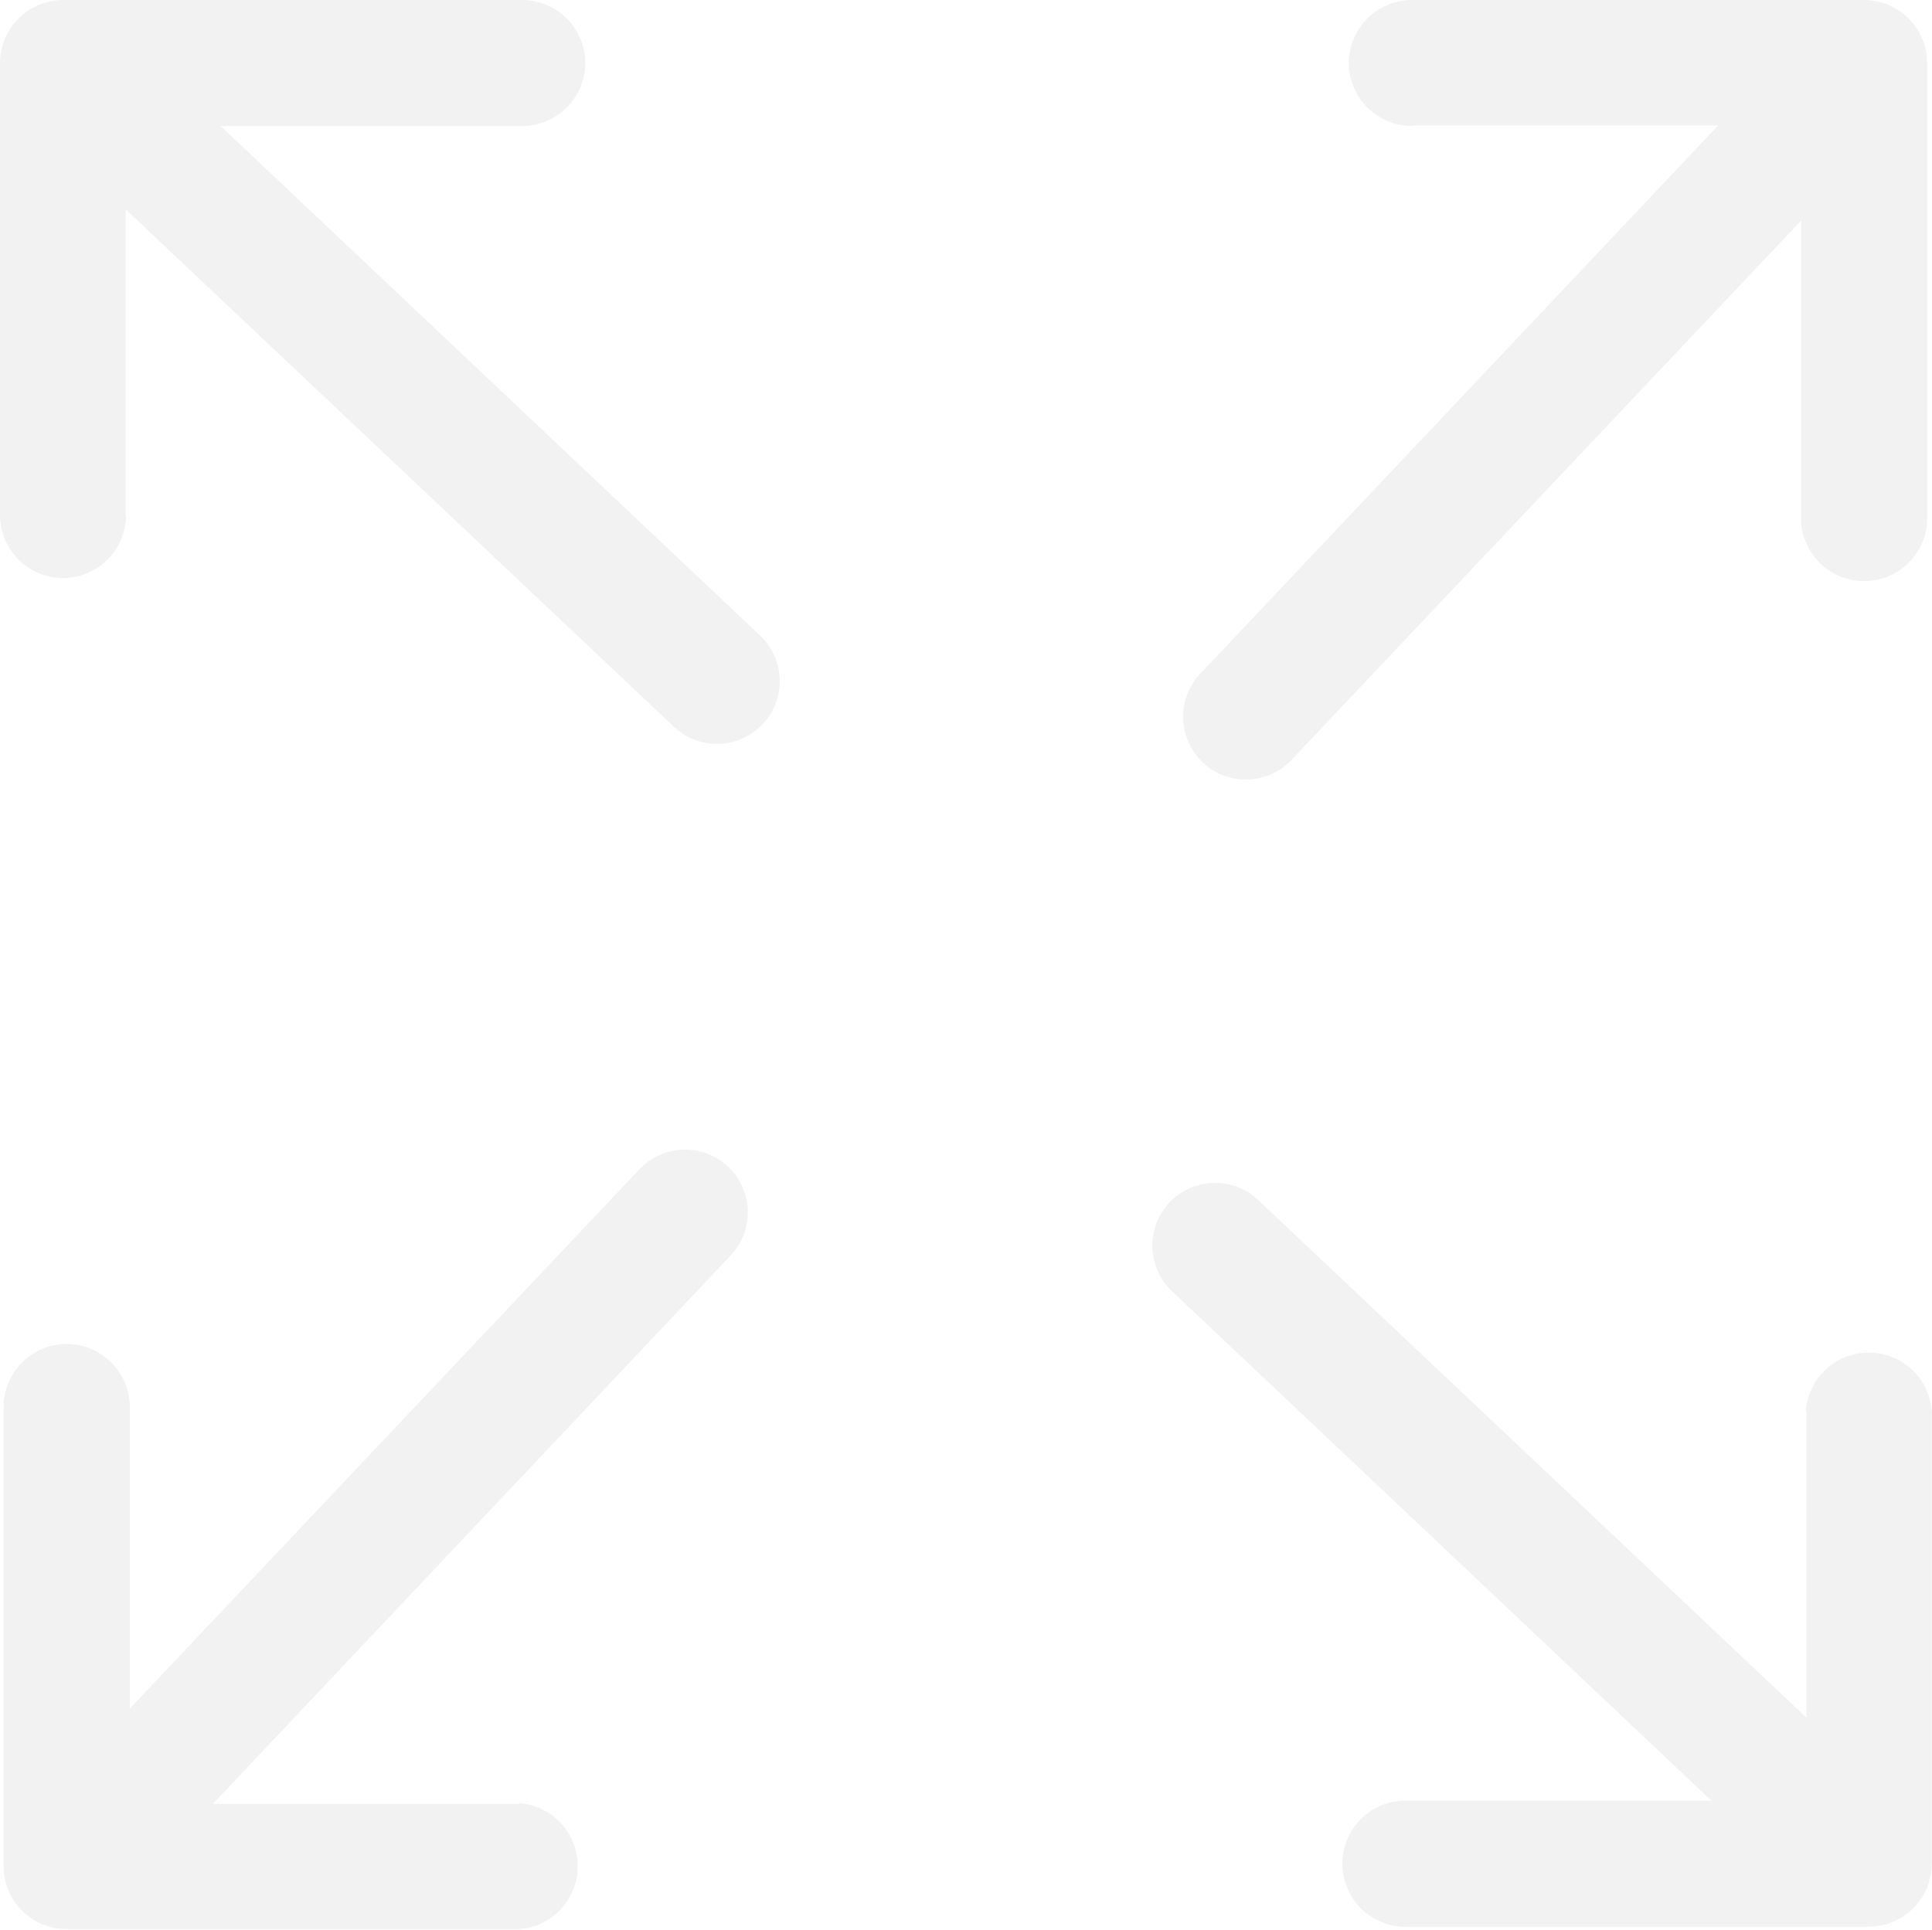
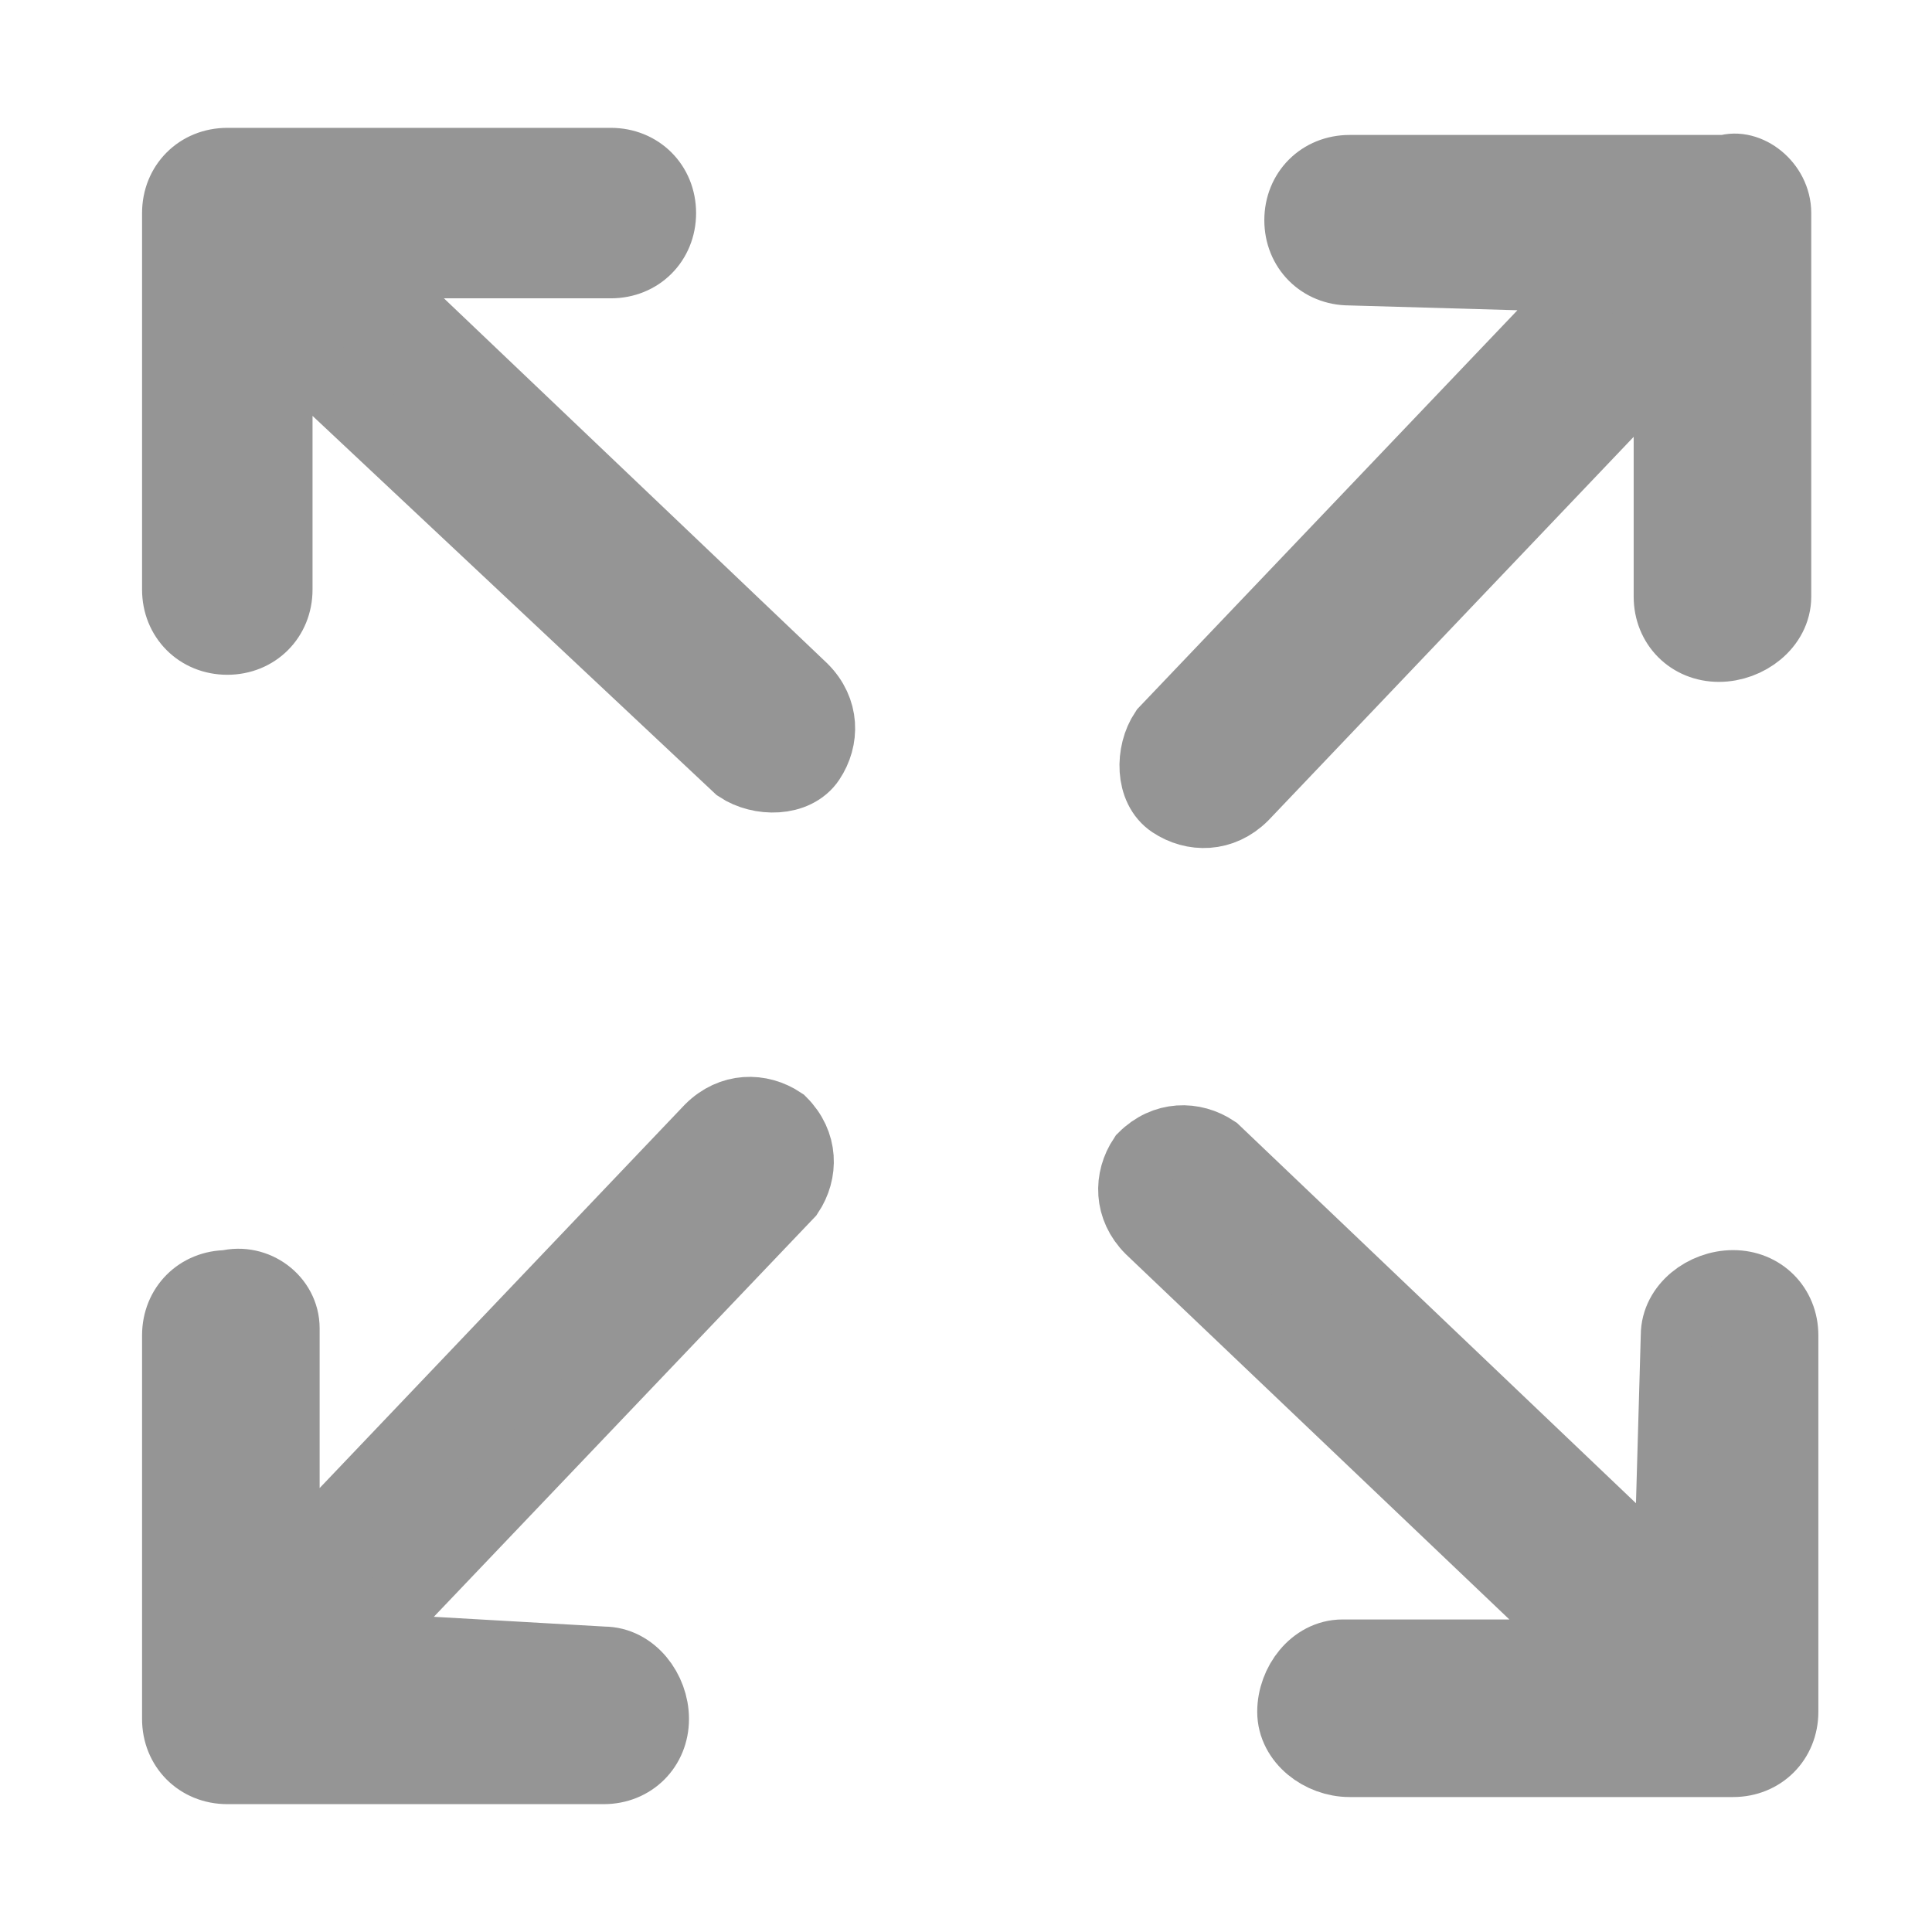
- <svg xmlns="http://www.w3.org/2000/svg" width="29.125" height="29.093" viewBox="0 0 29.125 29.093">
-   <defs>
-     <style>
-       .cls-1 {
-         fill: #f2f2f2;
-       }
-     </style>
-   </defs>
-   <path id="expand" class="cls-1" d="M26.222,20.285a.952.952,0,0,1,1.9,0V27.1a.954.954,0,0,1-.952.952h-6.92a.952.952,0,1,1,0-1.9H24.8l-8.14-7.69a.946.946,0,0,1,1.294-1.38L26.232,24.9V20.275ZM20.285.9a.954.954,0,0,1-.952-.952A.954.954,0,0,1,20.285-1H27.1a.954.954,0,0,1,.952.952v6.92a.952.952,0,0,1-1.9,0V2.326l-7.69,8.14a.946.946,0,0,1-1.38-1.294L24.9.893H20.275ZM.9,6.765a.954.954,0,0,1-.952.952A.954.954,0,0,1-1,6.765V-.048A.954.954,0,0,1-.048-1h6.92a.954.954,0,0,1,.952.952A.954.954,0,0,1,6.872.9H2.326l8.14,7.69a.946.946,0,0,1-1.294,1.38L.893,2.155V6.776ZM6.819,26.189a.952.952,0,0,1,0,1.9H.005a.954.954,0,0,1-.952-.952v-6.92a.954.954,0,0,1,.952-.952.954.954,0,0,1,.952.952v4.546l7.69-8.14a.946.946,0,0,1,1.38,1.294L2.209,26.2H6.83Z" transform="translate(1 1)" />
+ <svg xmlns="http://www.w3.org/2000/svg" version="1.1" id="Layer_1" x="0px" y="0px" viewBox="0 0 27.2 27.2" style="enable-background:new 0 0 27.2 27.2;" xml:space="preserve">
+   <style type="text/css">
+ 	.st0{fill:#959595;stroke:#959595;}
+ </style>
+   <path id="expand" class="st0" d="M23.6,18.8c0-0.4,0.4-0.7,0.8-0.7c0.4,0,0.7,0.3,0.7,0.7v5.3c0,0.4-0.3,0.7-0.7,0.7h-5.4  c-0.4,0-0.8-0.3-0.8-0.7c0-0.4,0.3-0.8,0.7-0.8c0,0,0.1,0,0.1,0h3.5l-6.3-6c-0.3-0.3-0.3-0.7-0.1-1c0.3-0.3,0.7-0.3,1-0.1  c0,0,0,0,0,0l6.4,6.1L23.6,18.8L23.6,18.8z M19,3.8c-0.4,0-0.7-0.3-0.7-0.7c0-0.4,0.3-0.7,0.7-0.7h5.3C24.6,2.3,25,2.6,25,3v5.4  c0,0.4-0.4,0.7-0.8,0.7c-0.4,0-0.7-0.3-0.7-0.7V4.9l-6,6.3c-0.3,0.3-0.7,0.3-1,0.1s-0.3-0.7-0.1-1c0,0,0,0,0,0l6.1-6.4L19,3.8  L19,3.8z M3.9,8.3c0,0.4-0.3,0.7-0.7,0.7c-0.4,0-0.7-0.3-0.7-0.7V3c0-0.4,0.3-0.7,0.7-0.7h5.4C9,2.3,9.3,2.6,9.3,3  c0,0.4-0.3,0.7-0.7,0.7H5l6.3,6c0.3,0.3,0.3,0.7,0.1,1s-0.7,0.3-1,0.1c0,0,0,0,0,0L3.9,4.7L3.9,8.3L3.9,8.3z M8.5,23.4  c0.4,0,0.7,0.4,0.7,0.8c0,0.4-0.3,0.7-0.7,0.7H3.2c-0.4,0-0.7-0.3-0.7-0.7v-5.4c0-0.4,0.3-0.7,0.7-0.7C3.6,18,4,18.3,4,18.7v3.5  l6-6.3c0.3-0.3,0.7-0.3,1-0.1c0.3,0.3,0.3,0.7,0.1,1c0,0,0,0,0,0l-6.1,6.4L8.5,23.4L8.5,23.4z" />
</svg>
